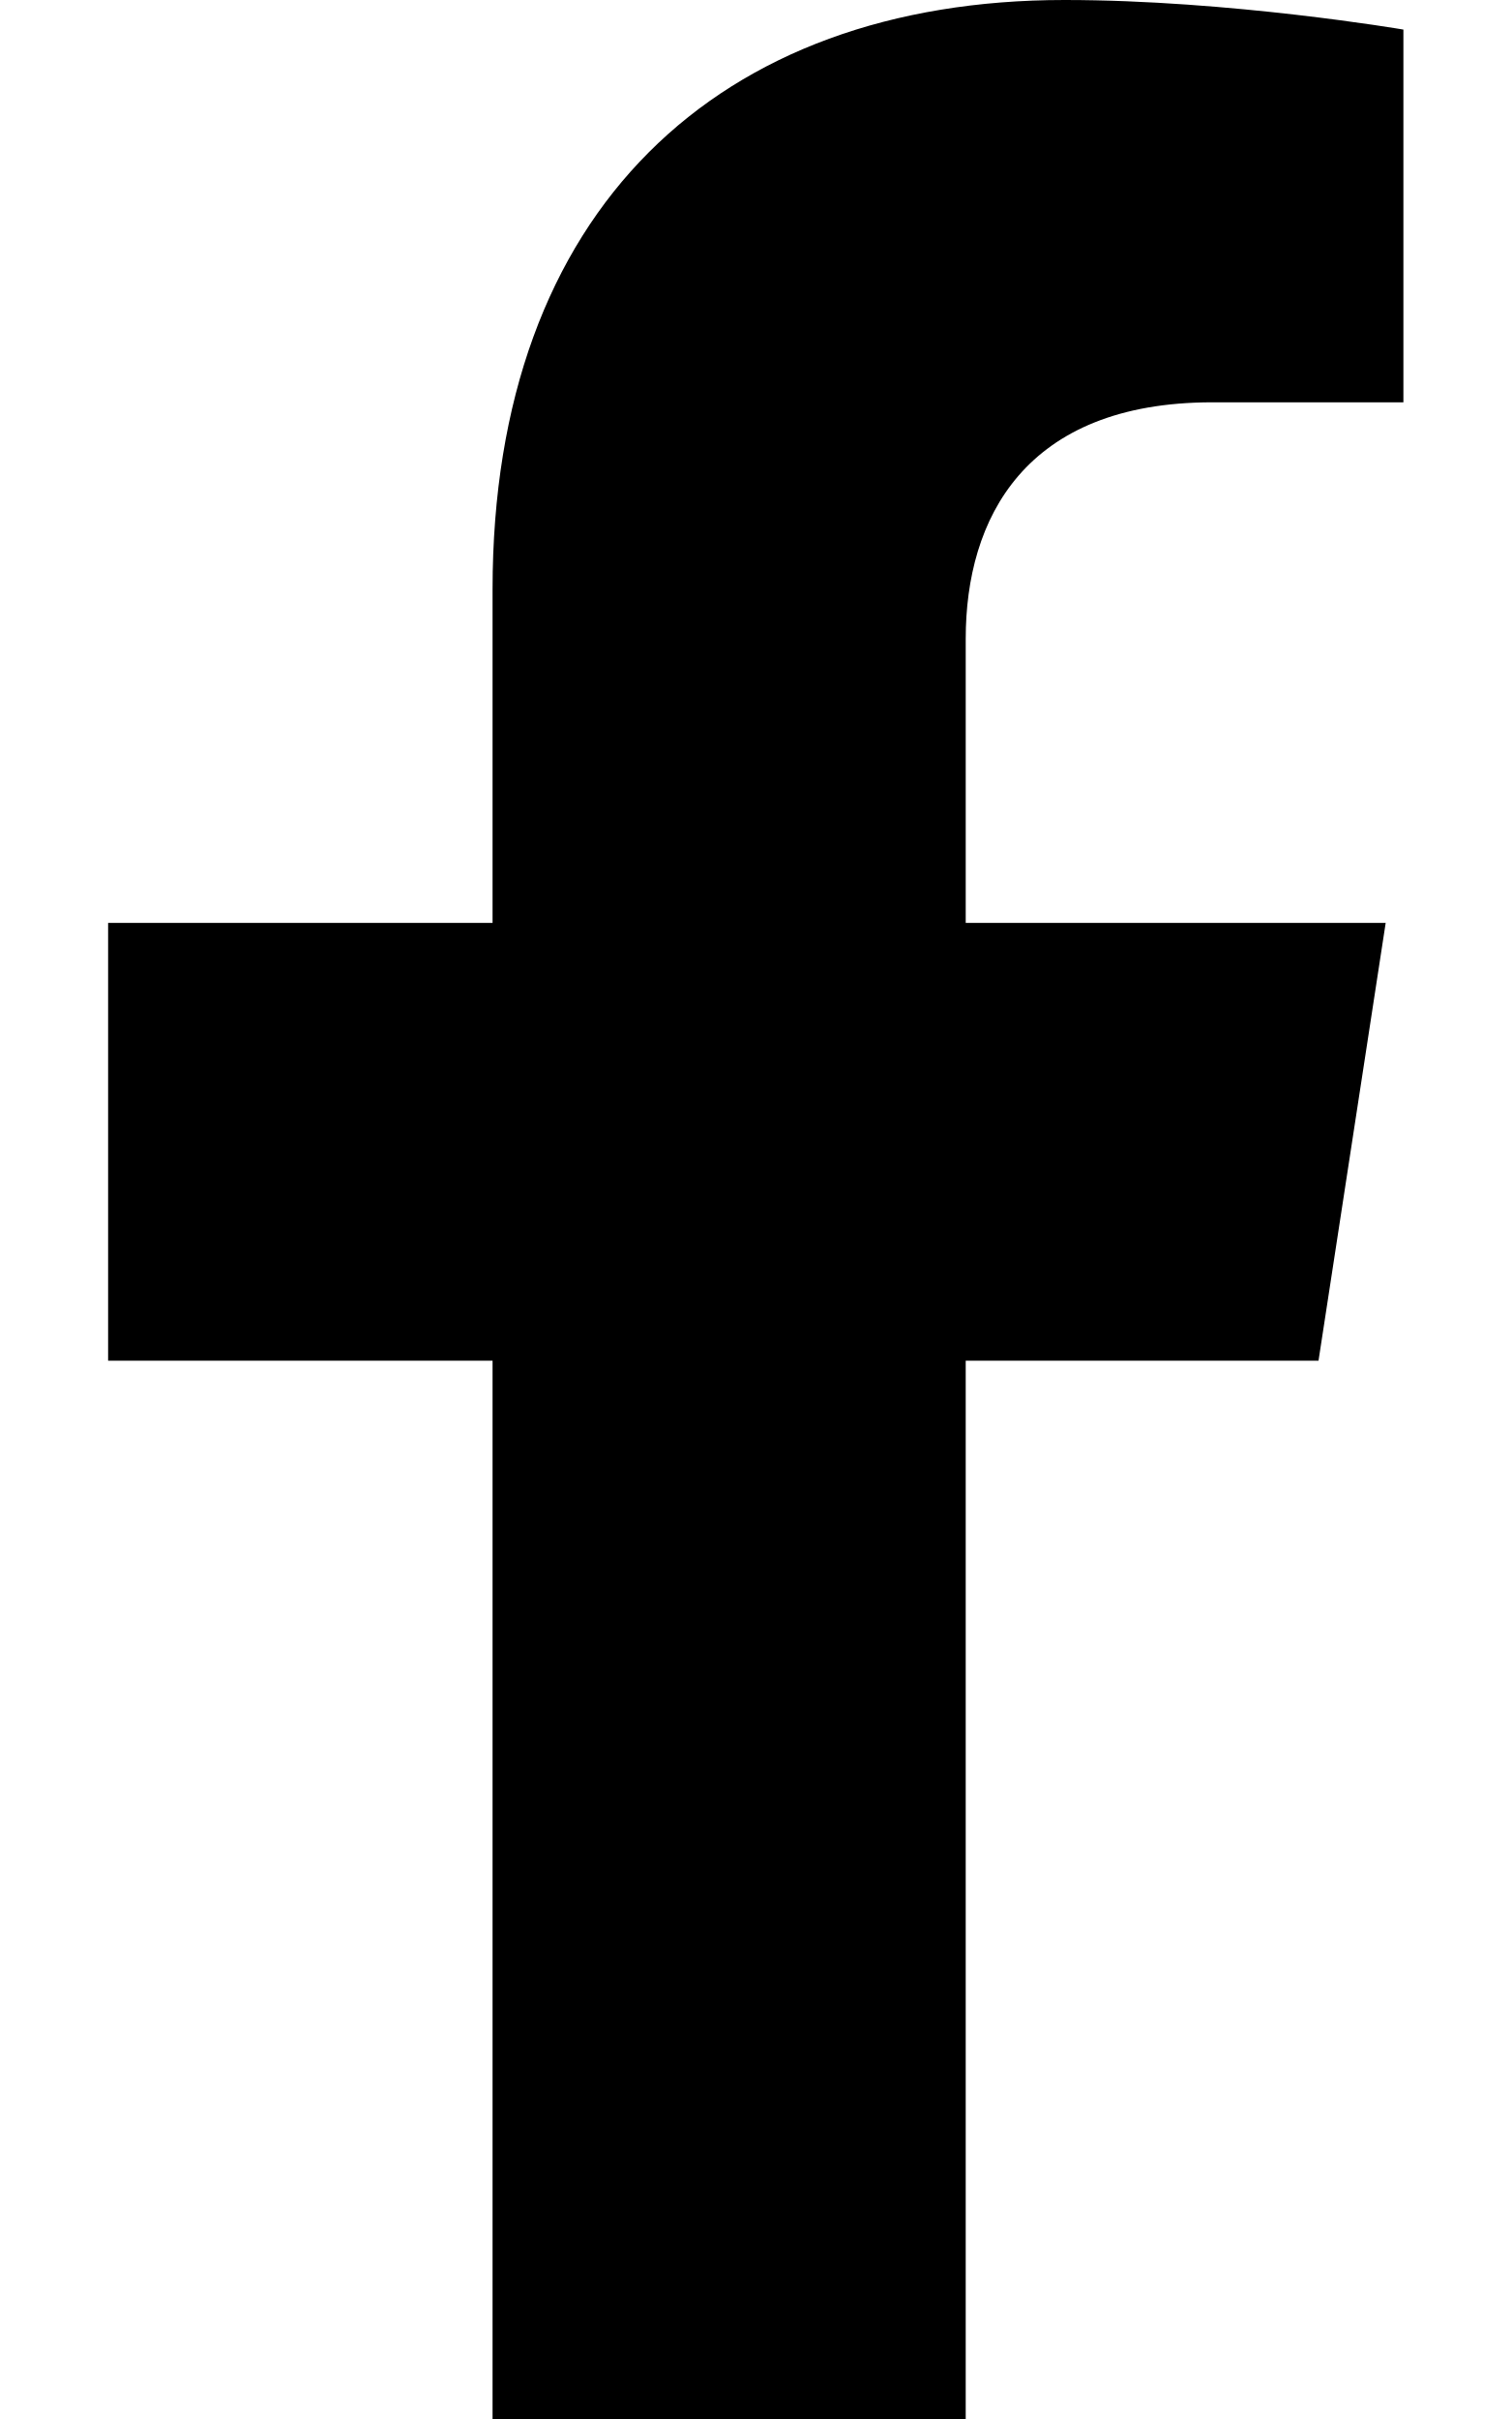
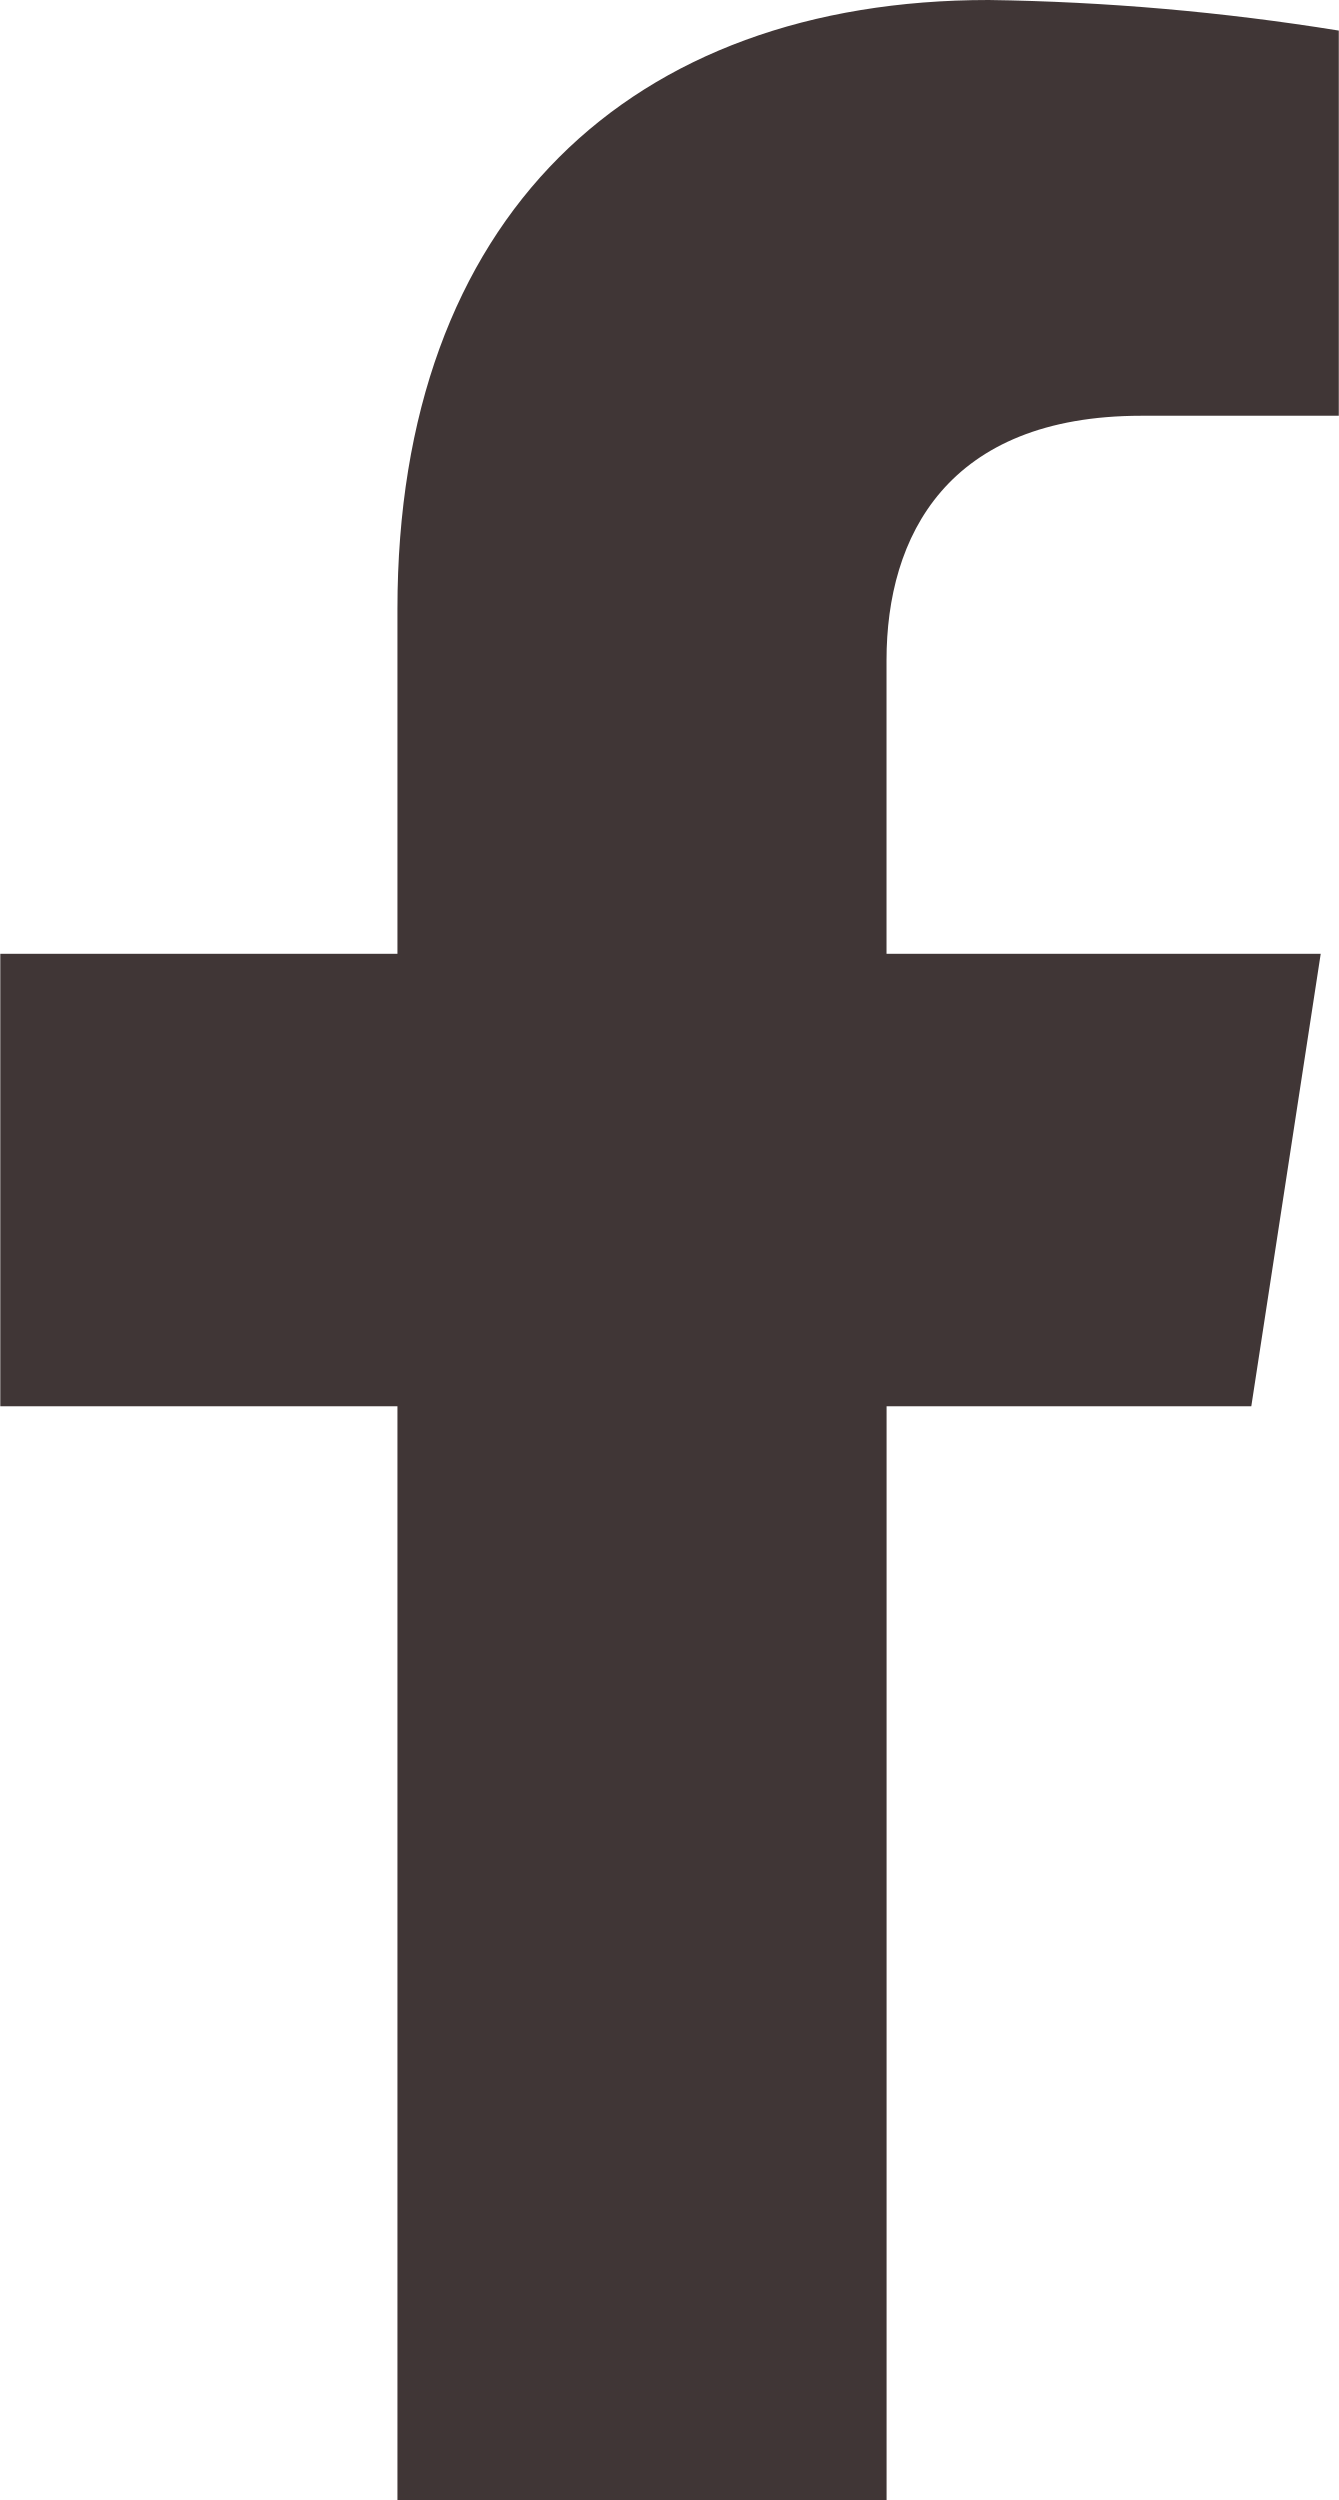
- <svg xmlns="http://www.w3.org/2000/svg" aria-hidden="true" focusable="false" data-prefix="fab" data-icon="facebook-f" class="svg-inline--fa fa-facebook-f fa-w-10" role="img" viewBox="0 0 320 512">
-   <path fill="currentColor" d="M279.14 288l14.22-92.66h-88.91v-60.13c0-25.35 12.42-50.06 52.24-50.06h40.42V6.26S260.43 0 225.36 0c-73.22 0-121.08 44.38-121.08 124.72v70.62H22.89V288h81.39v224h100.17V288z" />
+ <svg xmlns="http://www.w3.org/2000/svg" width="22.589" height="42.176" viewBox="0 0 22.589 42.176">
+   <path id="facebook-f-brands" d="M44,23.724l1.171-7.633H37.846V11.138c0-2.088,1.023-4.124,4.3-4.124h3.33V.516A40.6,40.6,0,0,0,39.569,0c-6.032,0-9.974,3.656-9.974,10.274v5.817h-6.7v7.633h6.7V42.176h8.252V23.724Z" transform="translate(-22.89)" fill="#403636" />
</svg>
